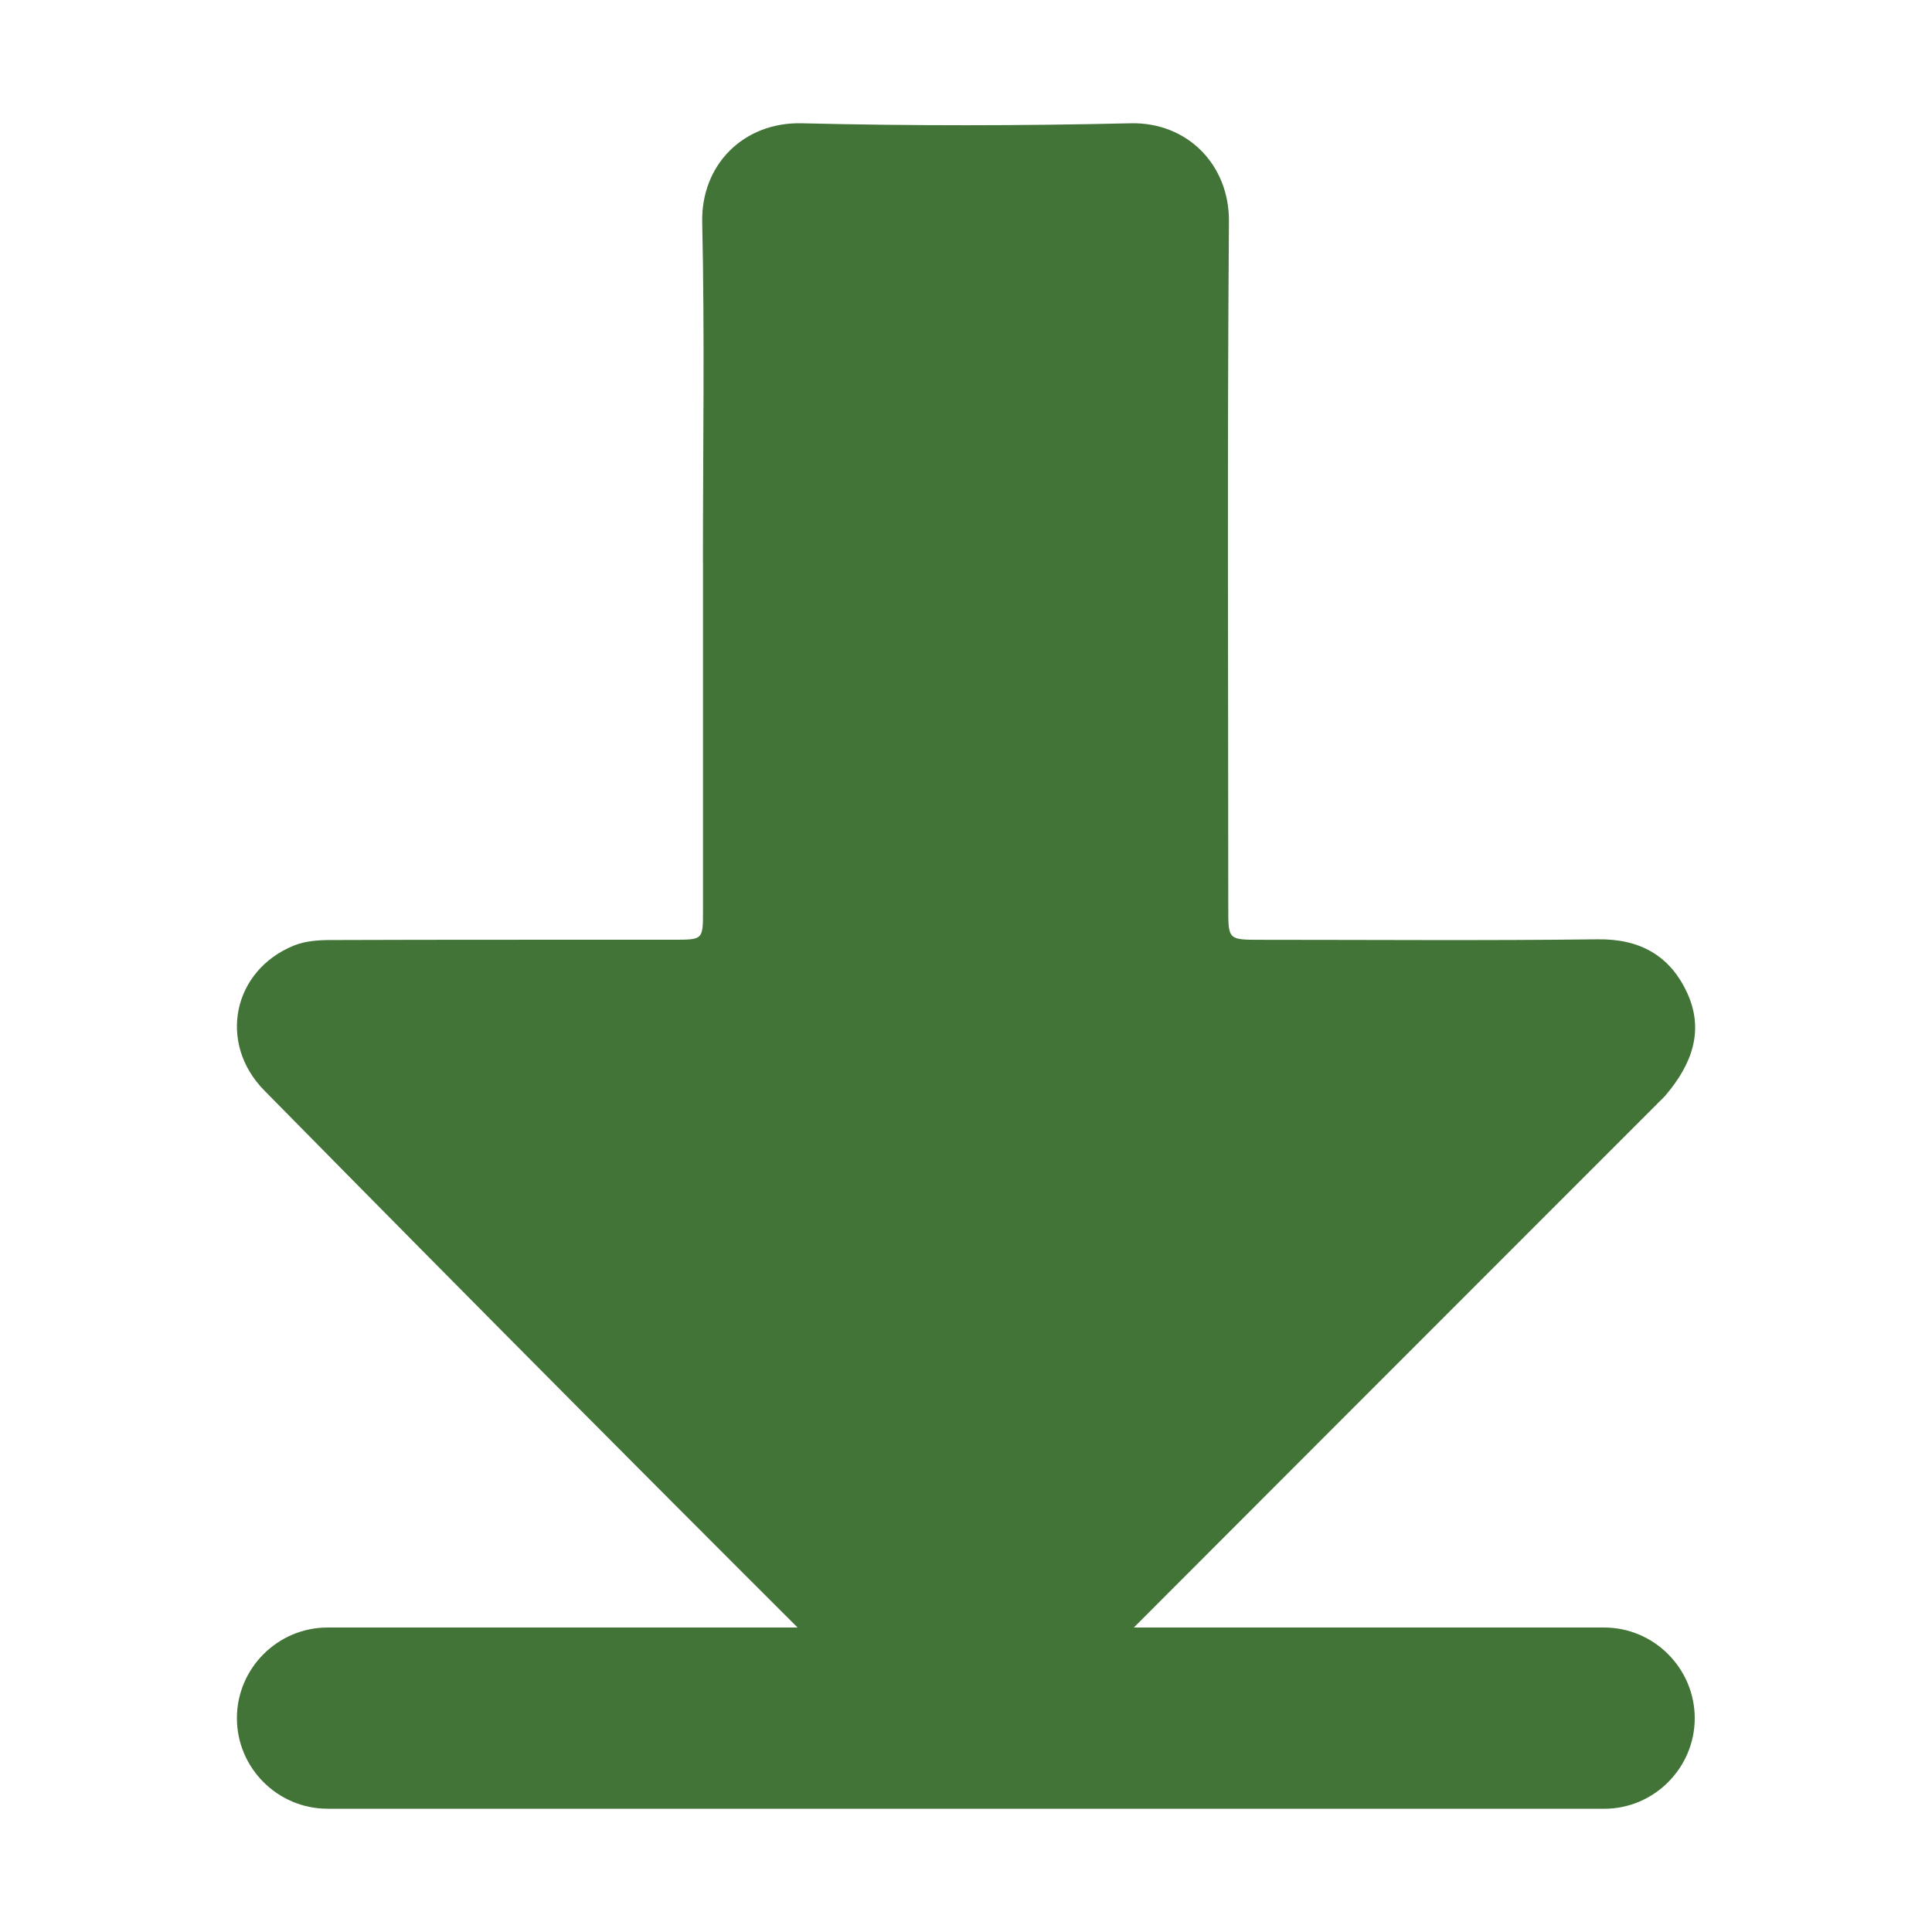
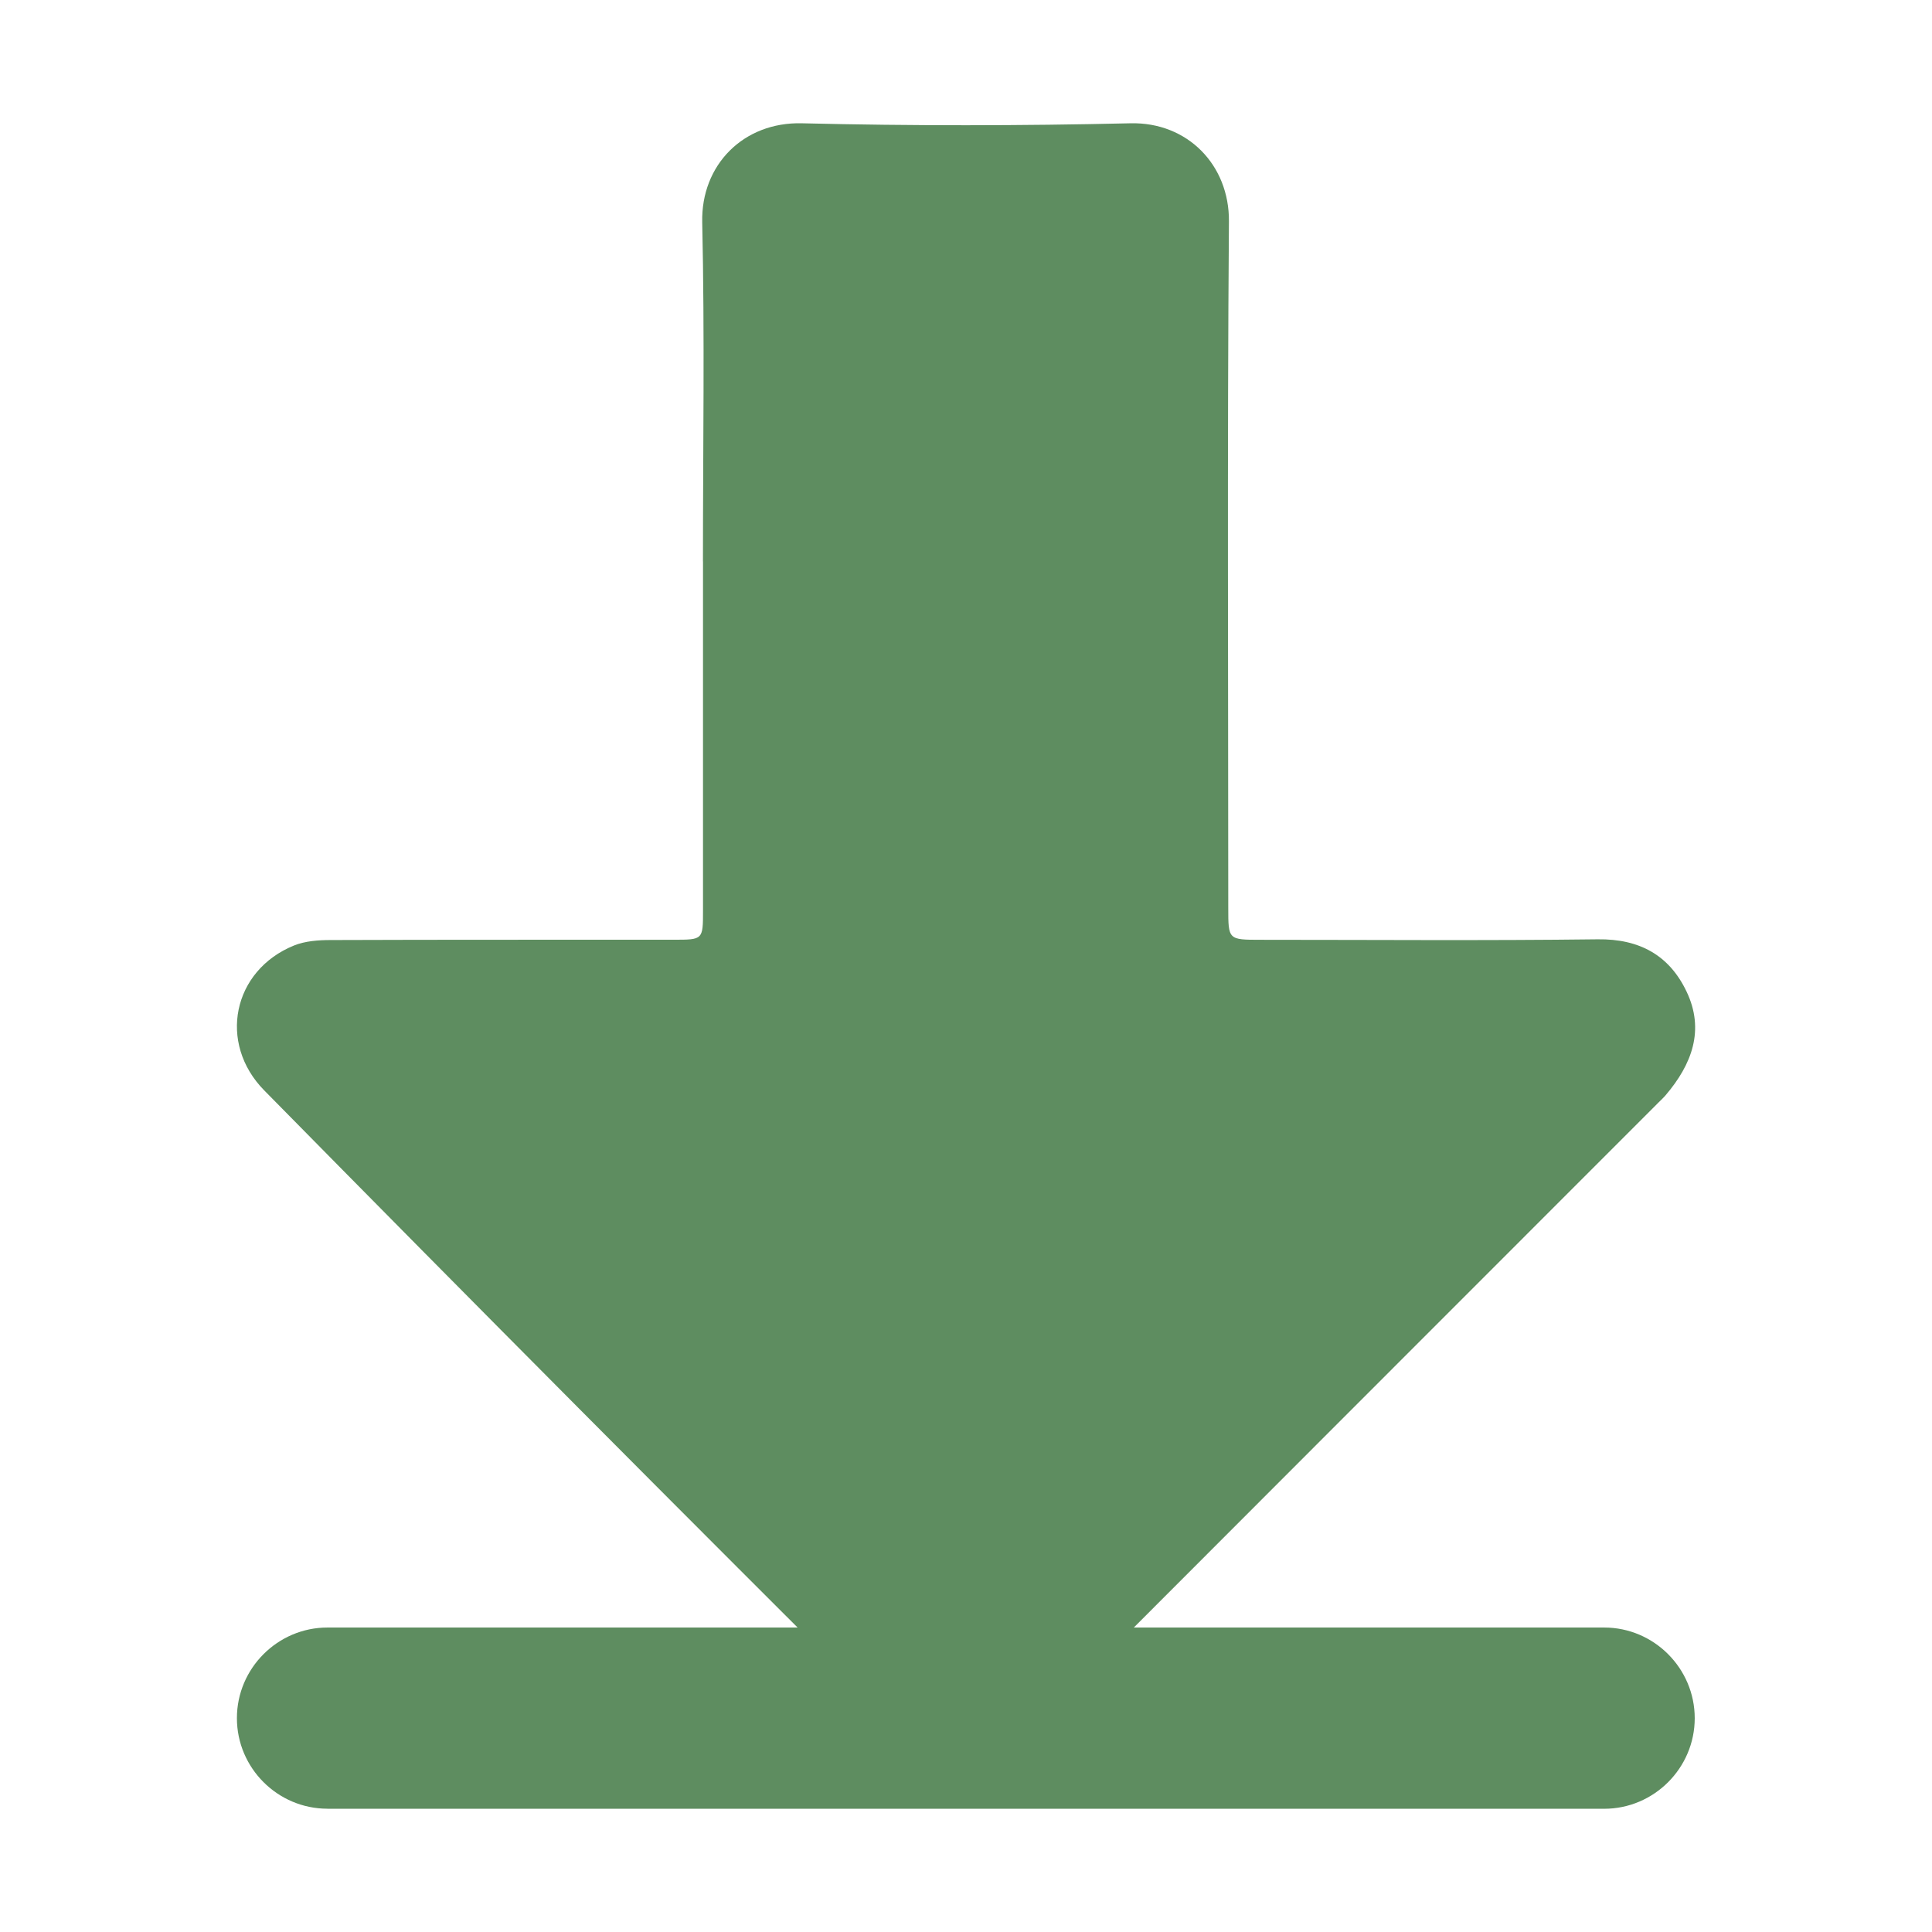
<svg xmlns="http://www.w3.org/2000/svg" viewBox="0 0 32 32">
-   <path d="M11.643 9.299c0-1.872.03-3.745-.012-5.616-.022-.953.685-1.665 1.65-1.641 1.814.044 3.63.042 5.444 0 .943-.022 1.638.69 1.63 1.626-.029 3.79-.011 7.58-.011 11.37 0 .527 0 .528.537.528 1.86 0 3.722.015 5.582-.008.692-.009 1.185.263 1.472.866.304.638.087 1.206-.345 1.714-.037.044-.08.083-.12.123-3.426 3.428-6.854 6.855-10.278 10.285-.358.359-.76.569-1.285.55-.438-.016-.77-.221-1.06-.508A1427.6 1427.6 0 0 1 4.376 18.06c-.77-.783-.524-1.987.495-2.4.184-.074.402-.09.605-.09 1.895-.007 3.79-.004 5.685-.005.481 0 .483-.001.483-.477V9.299z" fill="#427337" />
-   <path d="M5.424 29.959H26.57c.825 0 1.5-.675 1.5-1.5 0-.826-.675-1.502-1.5-1.502H5.424c-.825 0-1.5.676-1.5 1.501 0 .826.675 1.5 1.5 1.5z" fill="#427337" />
+   <path d="M11.643 9.299c0-1.872.03-3.745-.012-5.616-.022-.953.685-1.665 1.65-1.641 1.814.044 3.63.042 5.444 0 .943-.022 1.638.69 1.63 1.626-.029 3.79-.011 7.58-.011 11.37 0 .527 0 .528.537.528 1.86 0 3.722.015 5.582-.008.692-.009 1.185.263 1.472.866.304.638.087 1.206-.345 1.714-.037.044-.08.083-.12.123-3.426 3.428-6.854 6.855-10.278 10.285-.358.359-.76.569-1.285.55-.438-.016-.77-.221-1.06-.508A1427.6 1427.6 0 0 1 4.376 18.06c-.77-.783-.524-1.987.495-2.4.184-.074.402-.09.605-.09 1.895-.007 3.79-.004 5.685-.005.481 0 .483-.001.483-.477V9.299z" fill="#5e8d60" />
+   <path d="M5.424 29.959H26.57c.825 0 1.5-.675 1.5-1.5 0-.826-.675-1.502-1.5-1.502H5.424c-.825 0-1.5.676-1.5 1.501 0 .826.675 1.5 1.5 1.5z" fill="#5e8d60" />
</svg>
